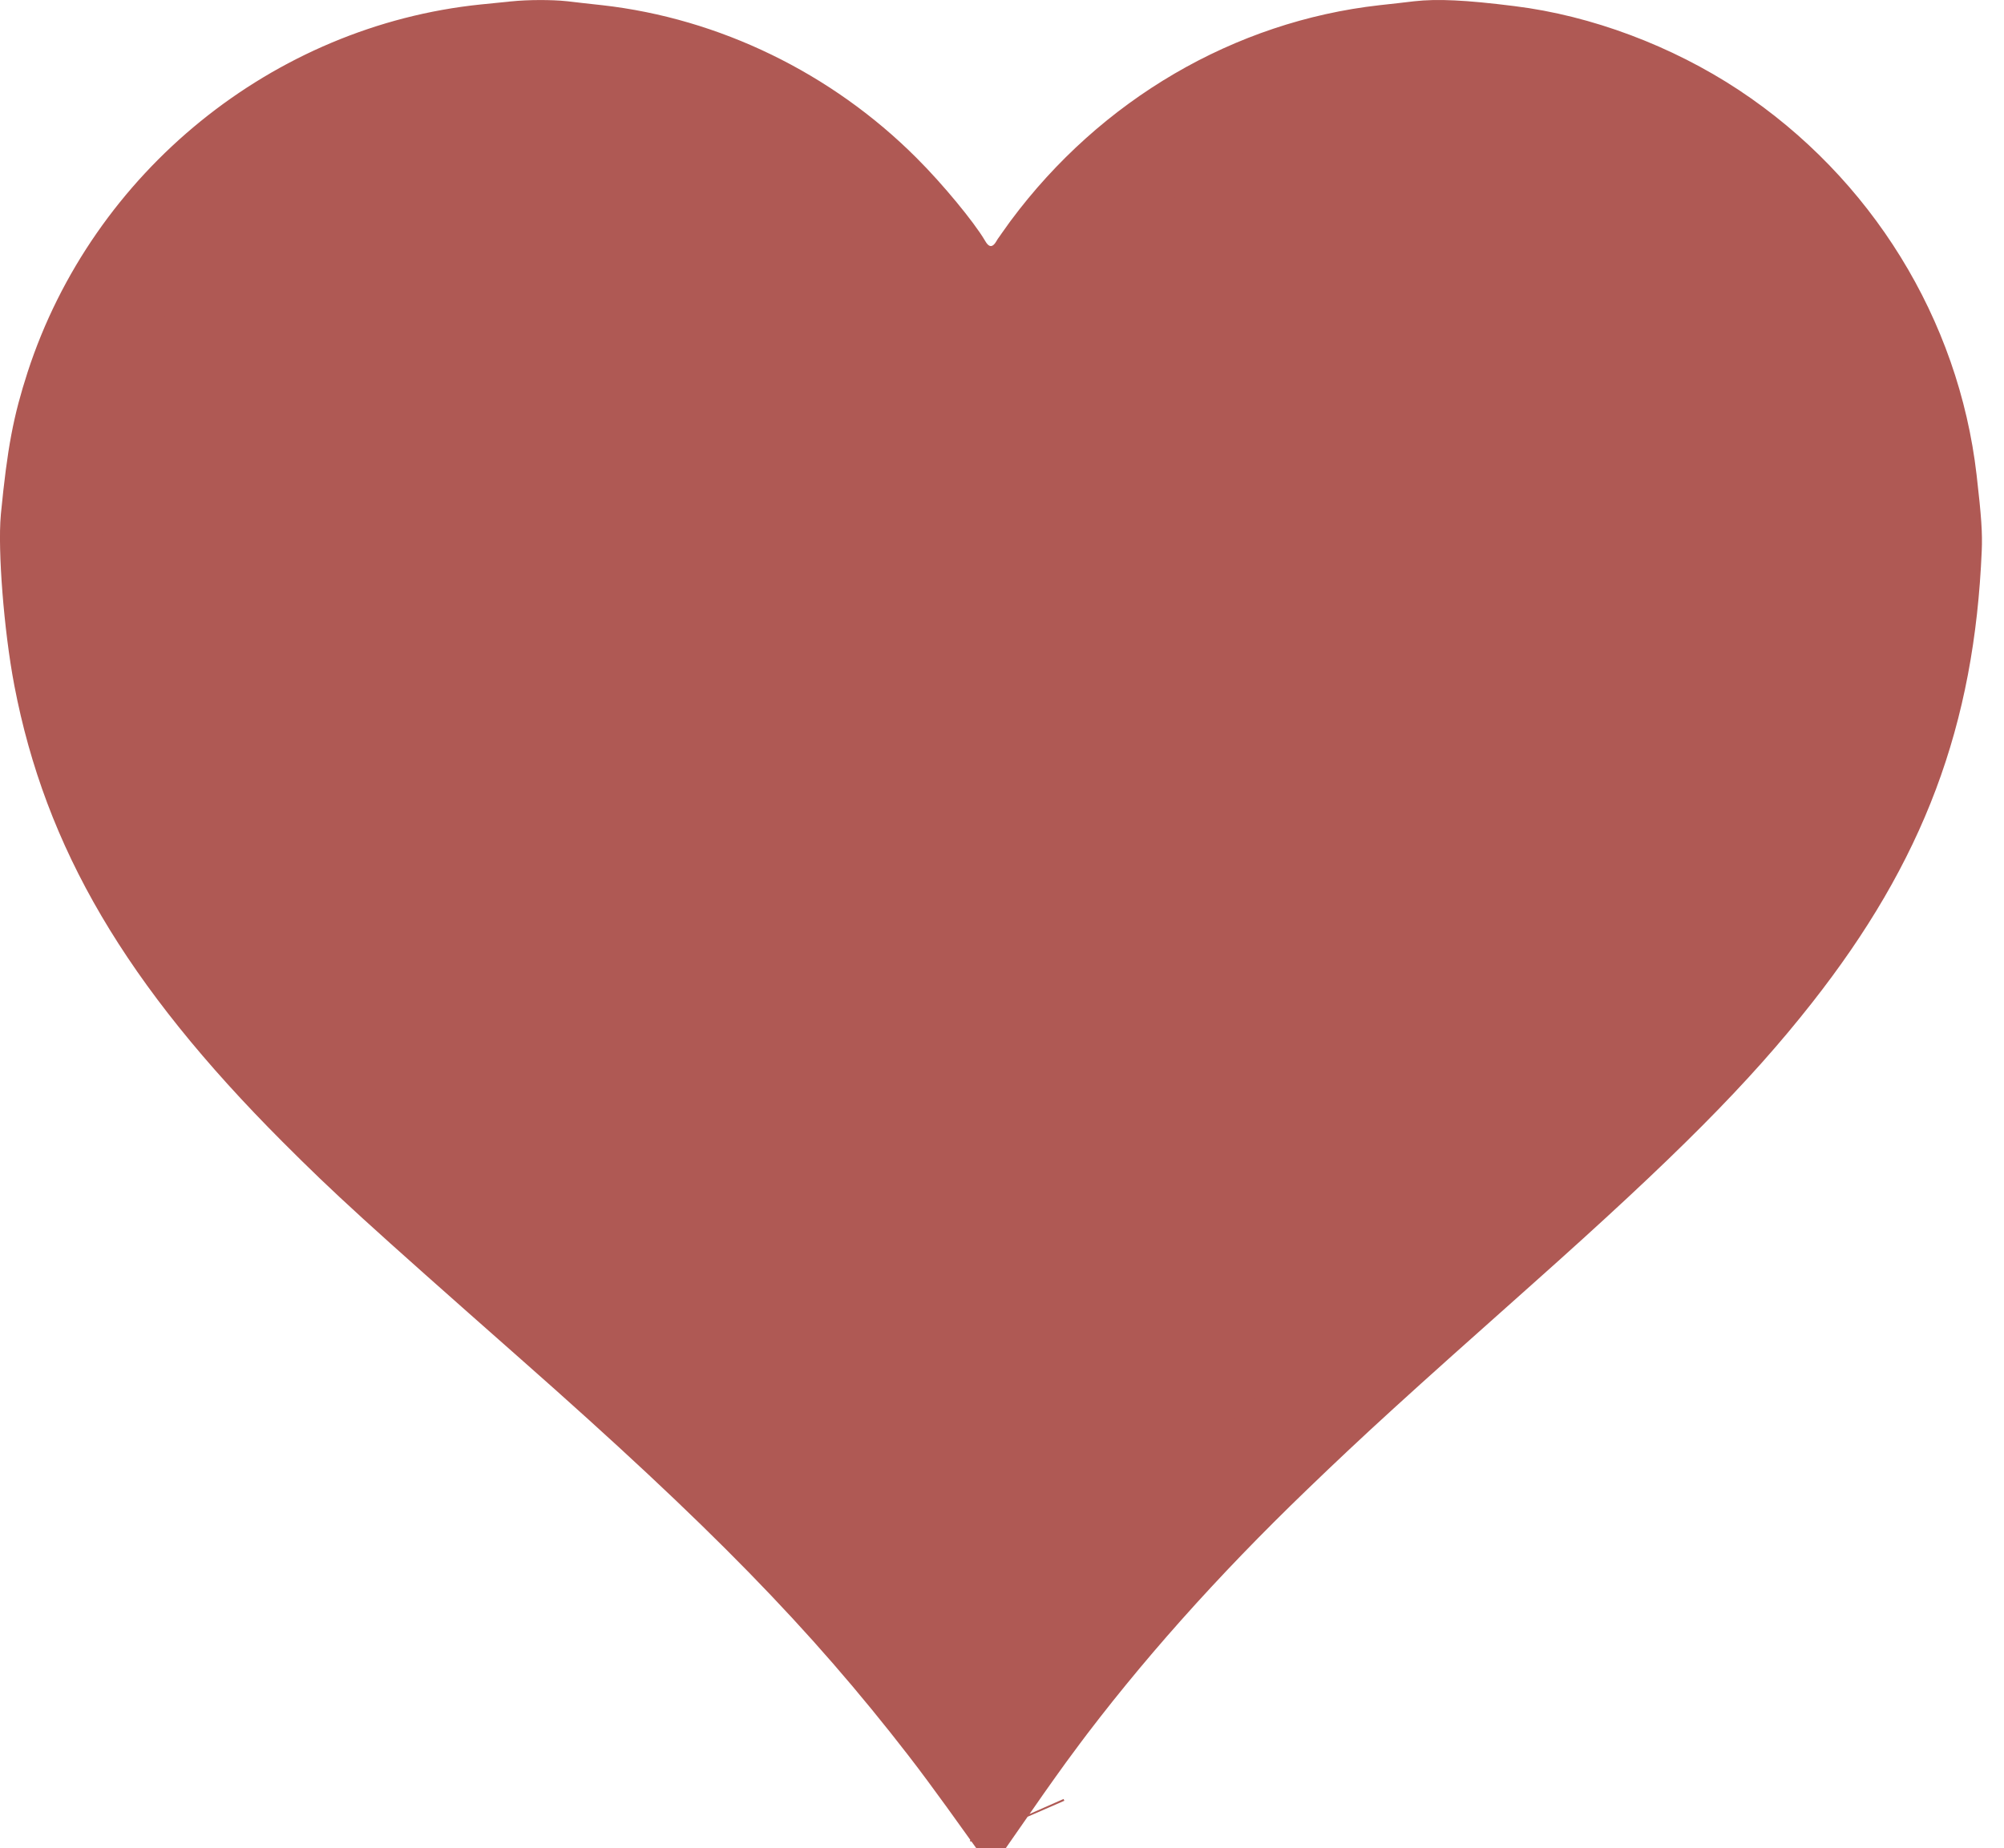
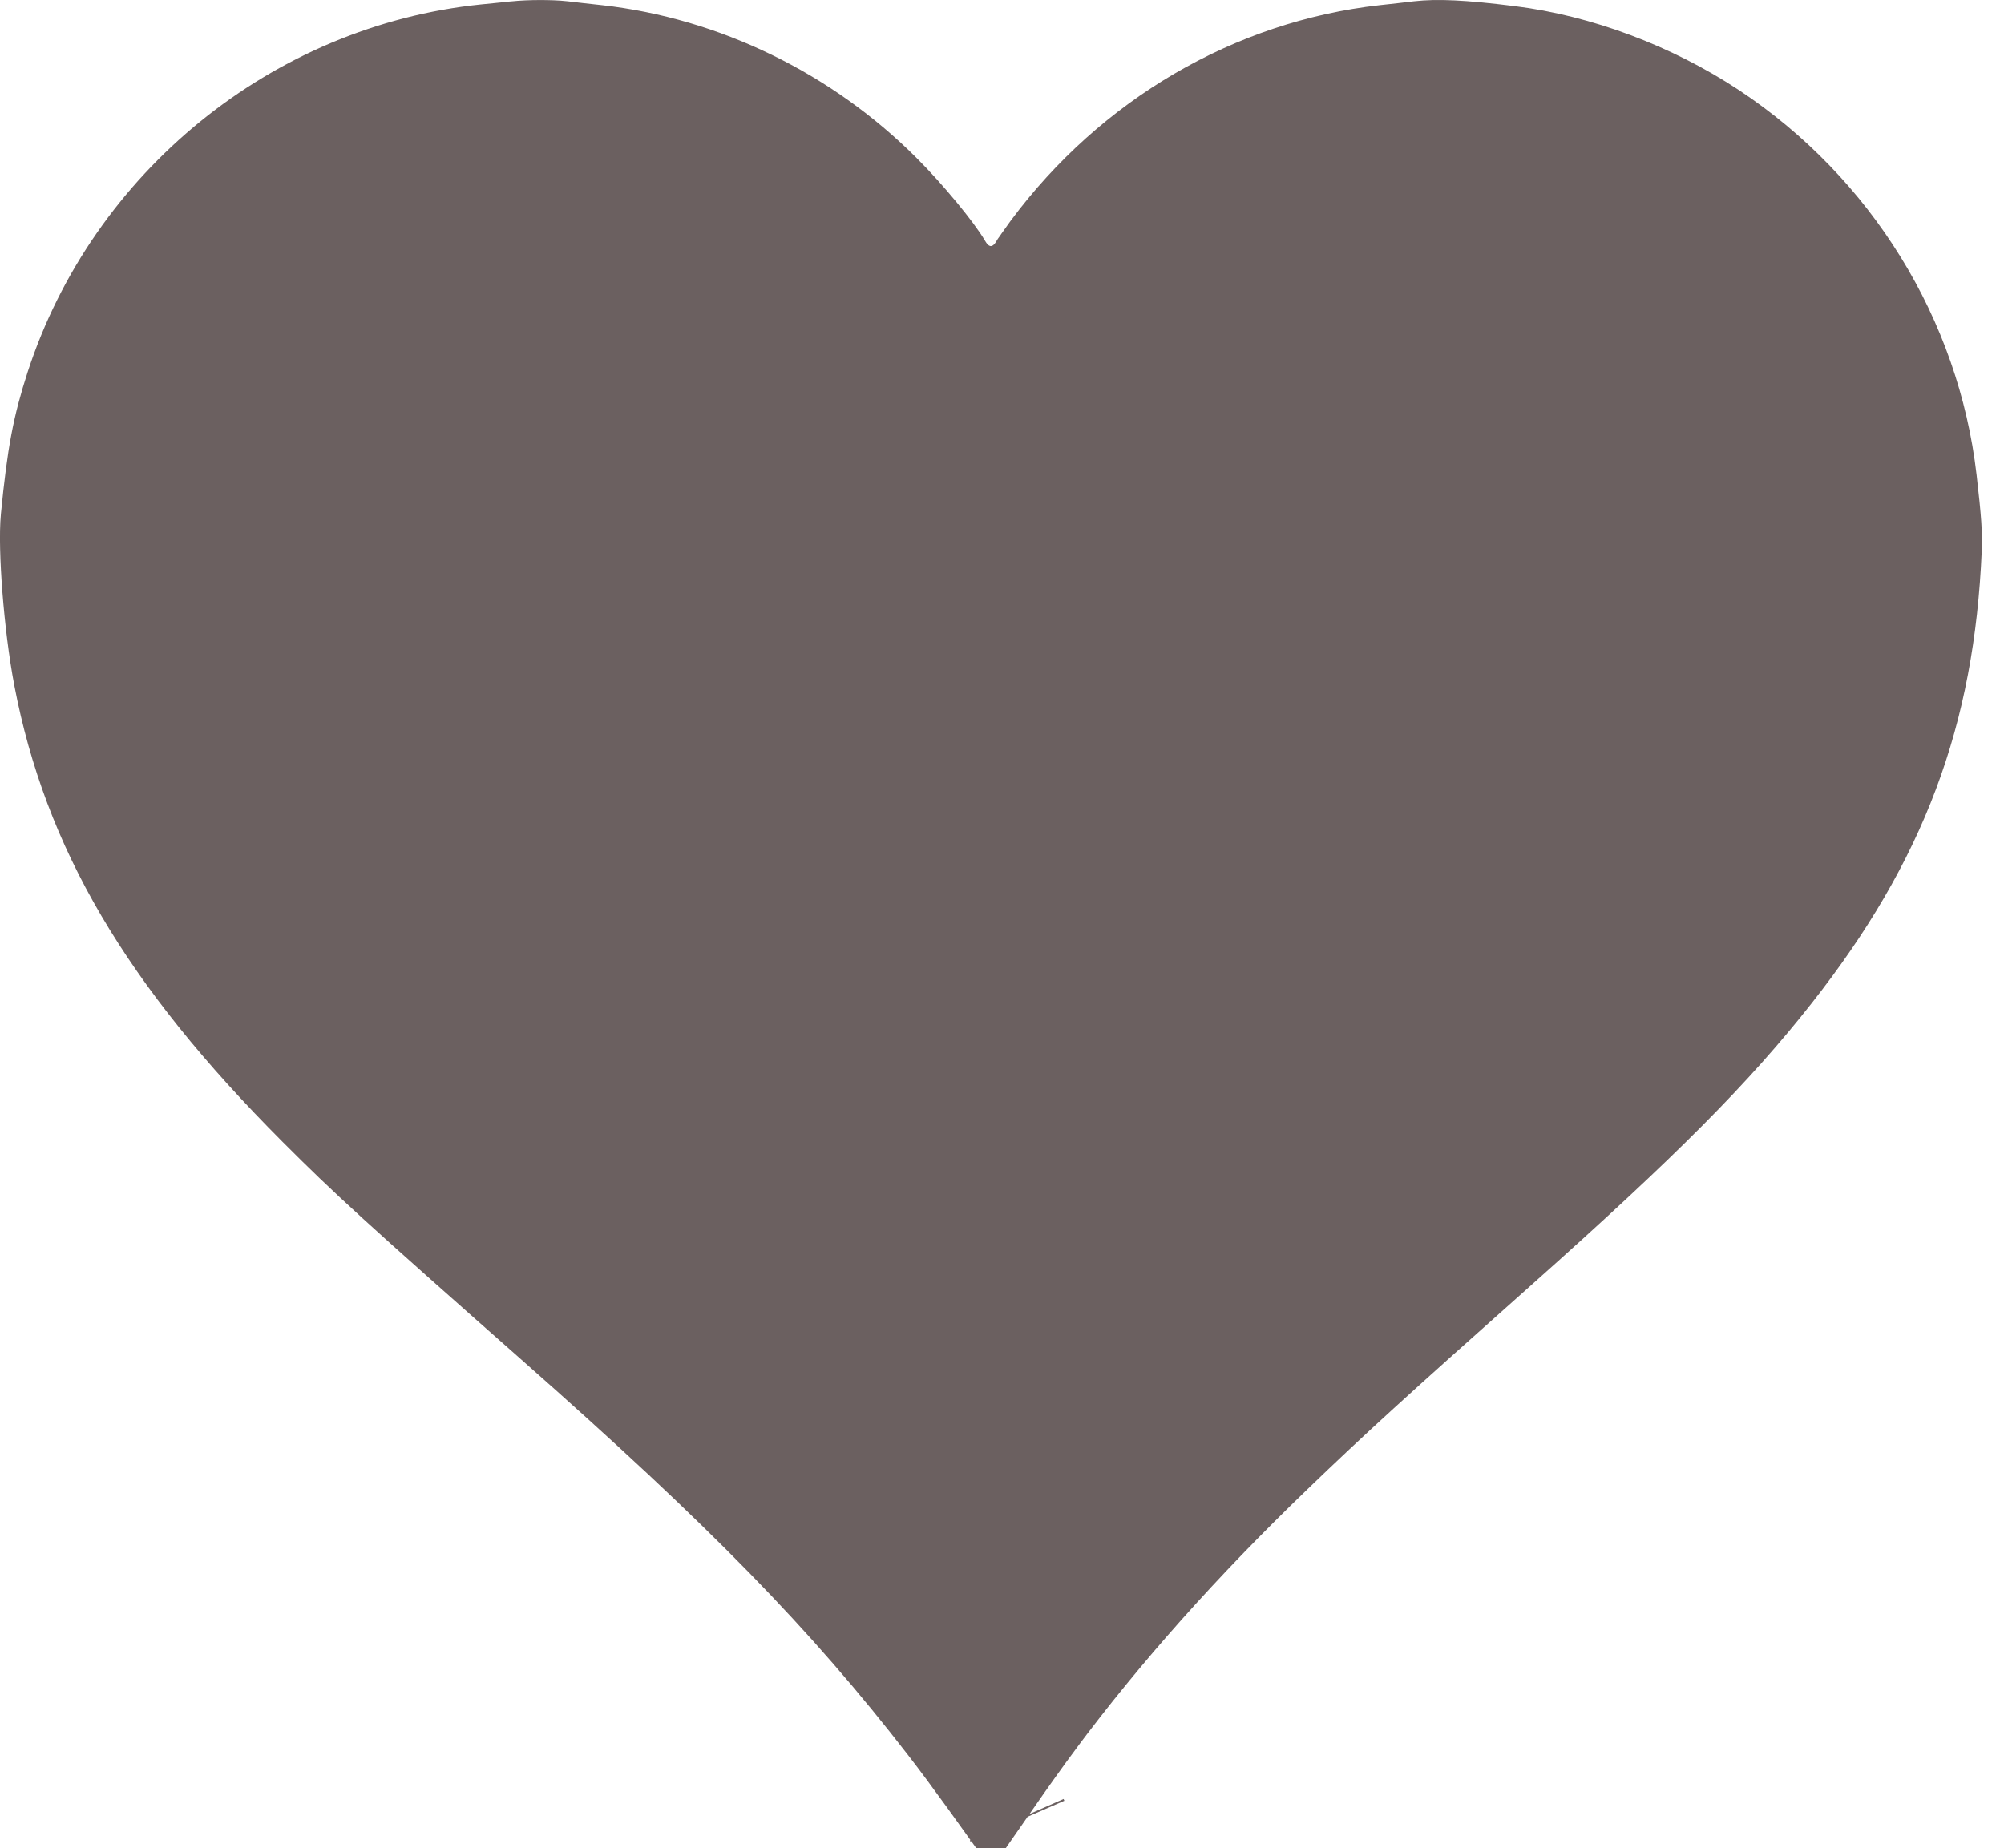
- <svg xmlns="http://www.w3.org/2000/svg" width="90" height="83" viewBox="0 0 90 83" fill="#af5954">
-   <path d="M45.661 81.743C45.671 81.766 45.681 81.789 45.691 81.812M23.17 2.353L23.158 2.355C23.069 2.363 22.92 2.378 22.747 2.396C22.459 2.425 22.103 2.462 21.839 2.487C13.402 3.35 6.069 9.296 3.426 17.433C2.853 19.211 2.612 20.424 2.331 23.298C2.207 24.599 2.454 28.013 2.905 30.375C4.199 37.107 7.507 42.842 14.309 49.66C16.601 51.955 17.884 53.128 24.944 59.359C33.487 66.896 38.077 71.587 42.646 77.492L42.647 77.494C43.155 78.151 43.839 79.077 44.401 79.856C44.43 79.896 44.458 79.935 44.486 79.974C45.14 79.033 45.948 77.899 46.431 77.25L46.431 77.249C49.439 73.205 52.982 69.232 57.101 65.264C59.759 62.702 61.605 61.024 67.283 55.974C73.717 50.246 76.871 47.06 79.567 43.63C84.294 37.616 86.389 32.017 86.702 24.651C86.728 24.033 86.7 23.467 86.485 21.6C85.757 15.29 82.211 9.532 76.829 5.967C74.1 4.163 70.819 2.937 67.731 2.557L67.724 2.556C65.566 2.284 64.514 2.259 63.773 2.342C63.415 2.387 62.711 2.465 62.212 2.519C56.352 3.177 50.915 6.34 47.24 11.284C47.204 11.335 47.168 11.385 47.133 11.433C47.03 11.577 46.935 11.708 46.854 11.824C46.798 11.902 46.758 11.96 46.732 11.999L46.729 12.003L46.704 12.044C46.594 12.226 46.402 12.507 46.097 12.763C45.776 13.033 45.232 13.352 44.499 13.352C43.767 13.352 43.222 13.033 42.902 12.763C42.597 12.507 42.405 12.226 42.295 12.044L42.284 12.026L42.273 12.008C41.919 11.397 40.64 9.82 39.538 8.723L39.533 8.718C36.084 5.265 31.515 3.052 26.787 2.519C26.289 2.465 25.589 2.388 25.23 2.343C24.724 2.288 23.793 2.286 23.182 2.352L23.17 2.353Z" stroke="#af5954" stroke-width="4.6" />
+ <svg xmlns="http://www.w3.org/2000/svg" width="90" height="83" viewBox="0 0 90 83" fill="#6b6060">
+   <path d="M45.661 81.743C45.671 81.766 45.681 81.789 45.691 81.812M23.17 2.353L23.158 2.355C23.069 2.363 22.92 2.378 22.747 2.396C22.459 2.425 22.103 2.462 21.839 2.487C13.402 3.35 6.069 9.296 3.426 17.433C2.853 19.211 2.612 20.424 2.331 23.298C2.207 24.599 2.454 28.013 2.905 30.375C4.199 37.107 7.507 42.842 14.309 49.66C16.601 51.955 17.884 53.128 24.944 59.359C33.487 66.896 38.077 71.587 42.646 77.492L42.647 77.494C43.155 78.151 43.839 79.077 44.401 79.856C44.43 79.896 44.458 79.935 44.486 79.974C45.14 79.033 45.948 77.899 46.431 77.25L46.431 77.249C49.439 73.205 52.982 69.232 57.101 65.264C59.759 62.702 61.605 61.024 67.283 55.974C73.717 50.246 76.871 47.06 79.567 43.63C84.294 37.616 86.389 32.017 86.702 24.651C86.728 24.033 86.7 23.467 86.485 21.6C85.757 15.29 82.211 9.532 76.829 5.967C74.1 4.163 70.819 2.937 67.731 2.557L67.724 2.556C65.566 2.284 64.514 2.259 63.773 2.342C63.415 2.387 62.711 2.465 62.212 2.519C56.352 3.177 50.915 6.34 47.24 11.284C47.204 11.335 47.168 11.385 47.133 11.433C47.03 11.577 46.935 11.708 46.854 11.824C46.798 11.902 46.758 11.96 46.732 11.999L46.729 12.003L46.704 12.044C46.594 12.226 46.402 12.507 46.097 12.763C45.776 13.033 45.232 13.352 44.499 13.352C43.767 13.352 43.222 13.033 42.902 12.763C42.597 12.507 42.405 12.226 42.295 12.044L42.284 12.026L42.273 12.008C41.919 11.397 40.64 9.82 39.538 8.723L39.533 8.718C36.084 5.265 31.515 3.052 26.787 2.519C26.289 2.465 25.589 2.388 25.23 2.343C24.724 2.288 23.793 2.286 23.182 2.352L23.17 2.353Z" stroke="#6b6060" stroke-width="4.6" />
  <defs>
-     <rect width="90" height="83" fill="#af5954" />
+     <rect width="90" height="83" fill="#6b6060" />
  </defs>
</svg>
